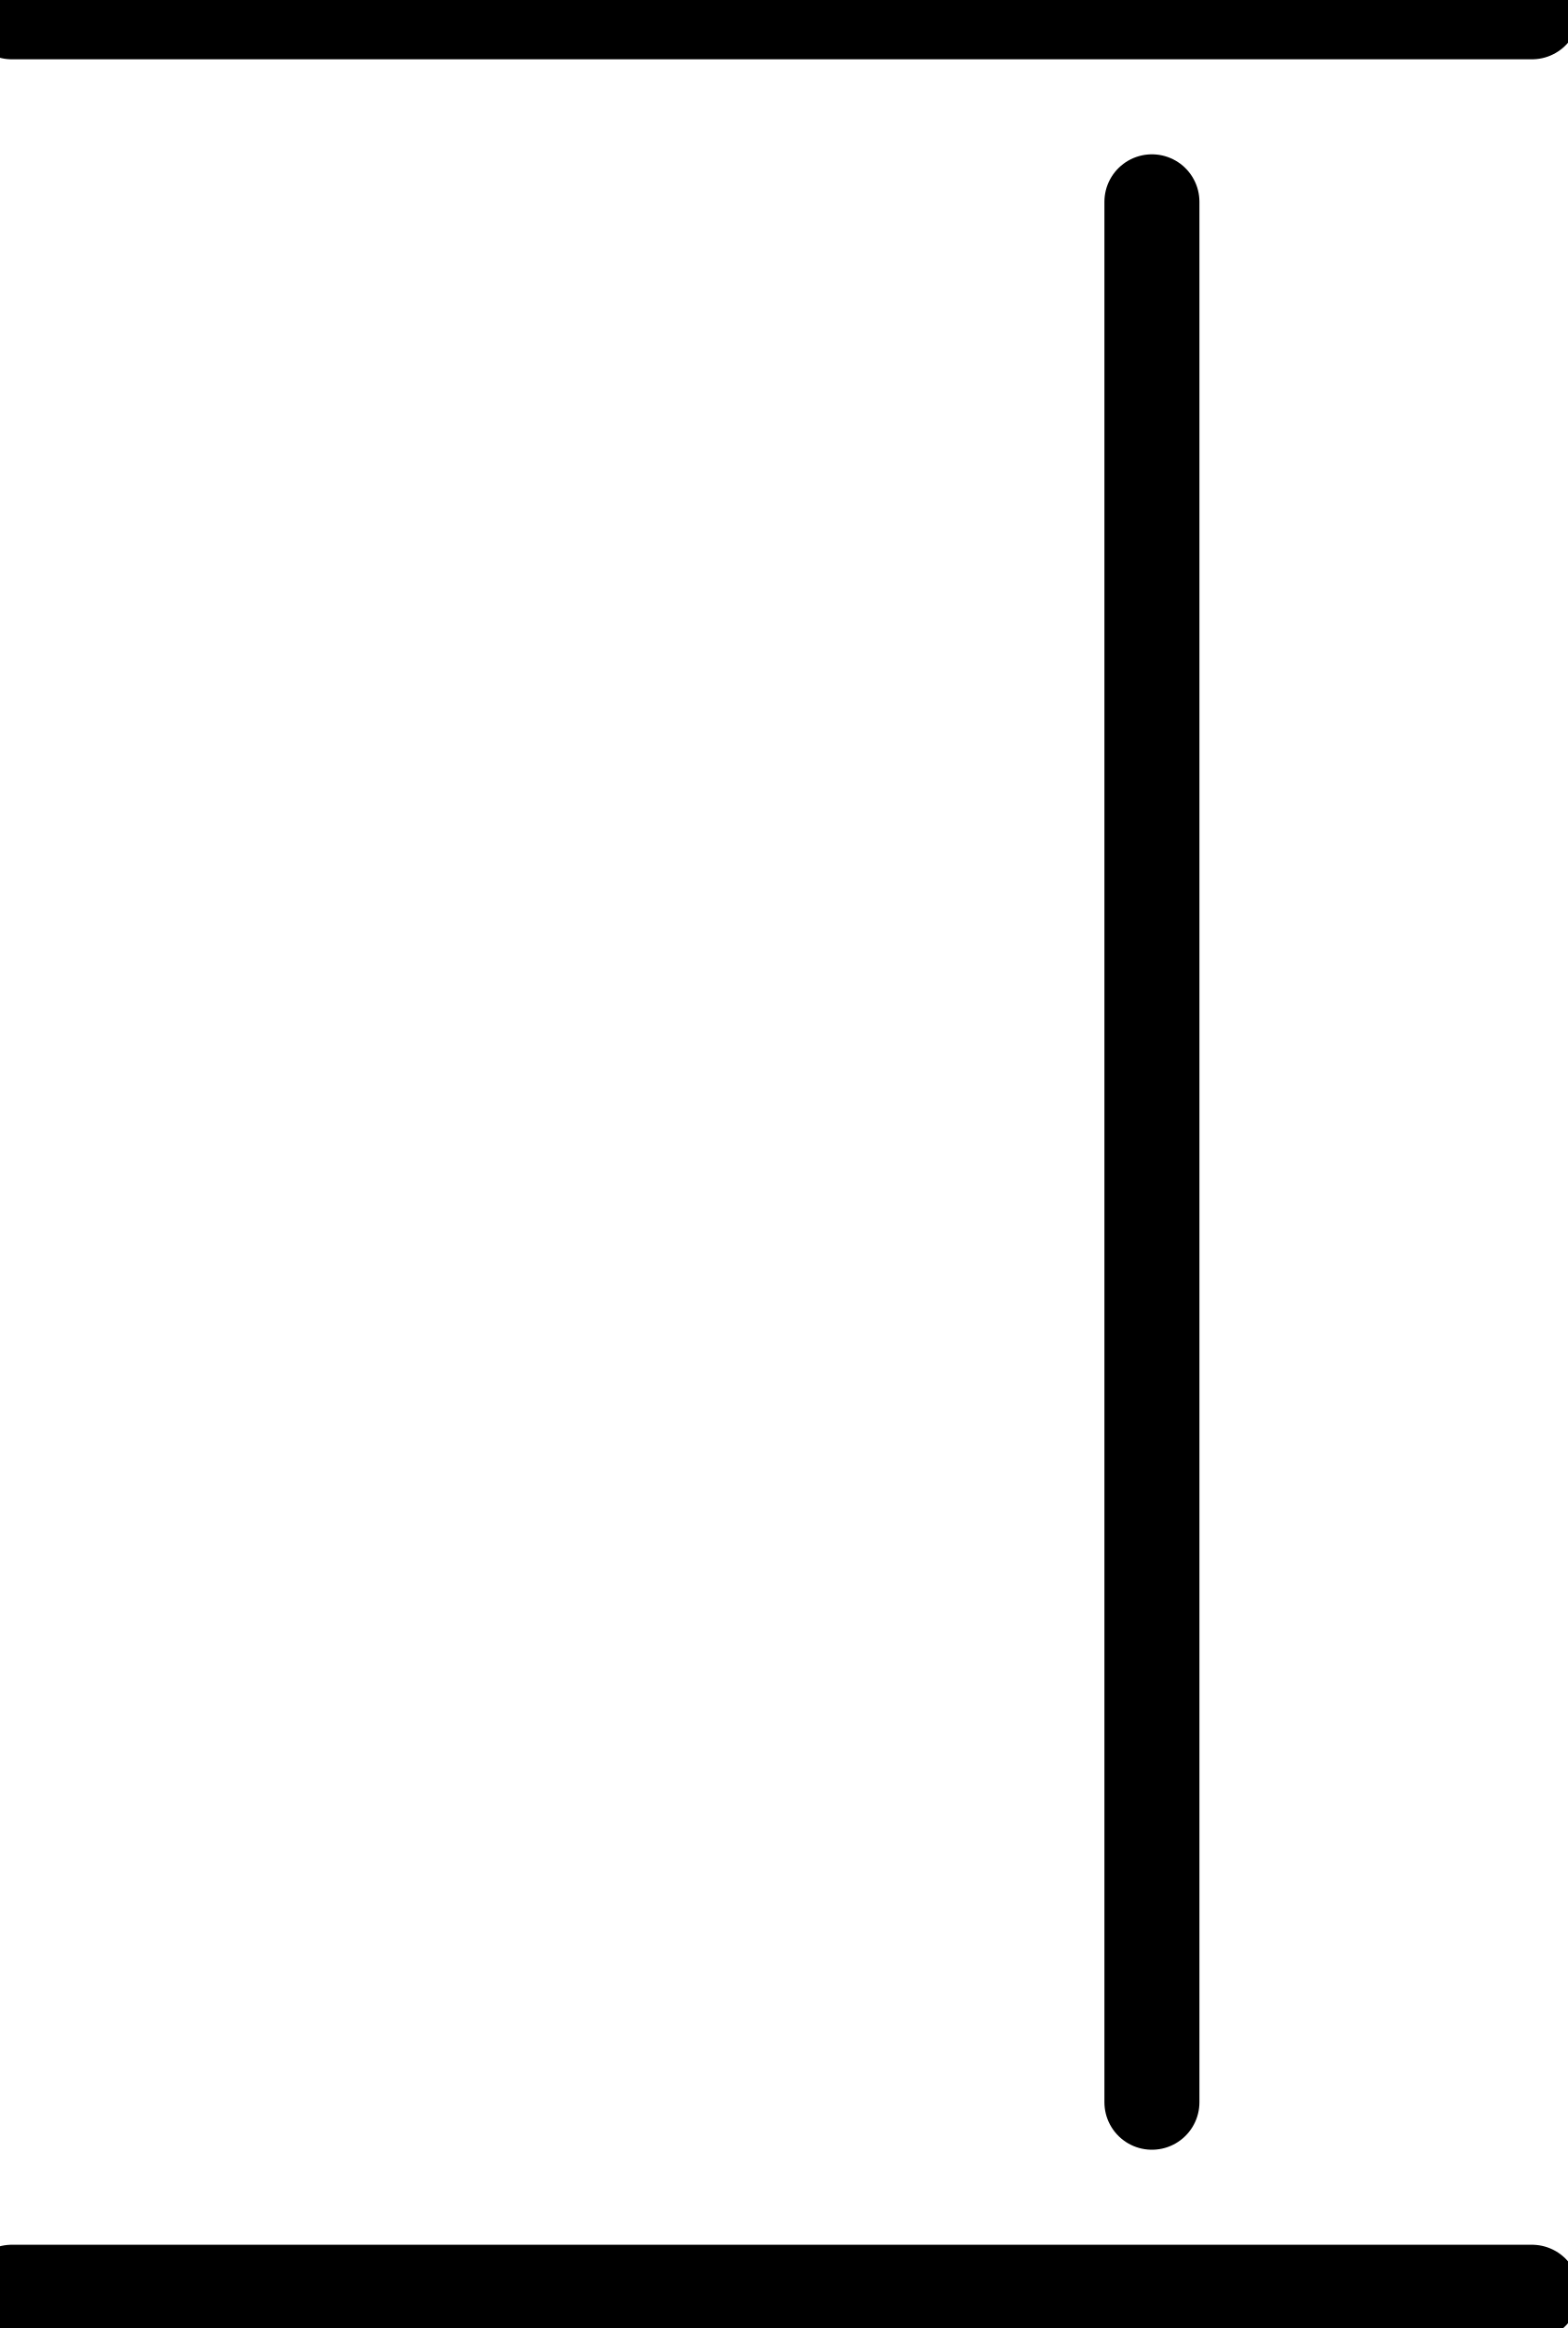
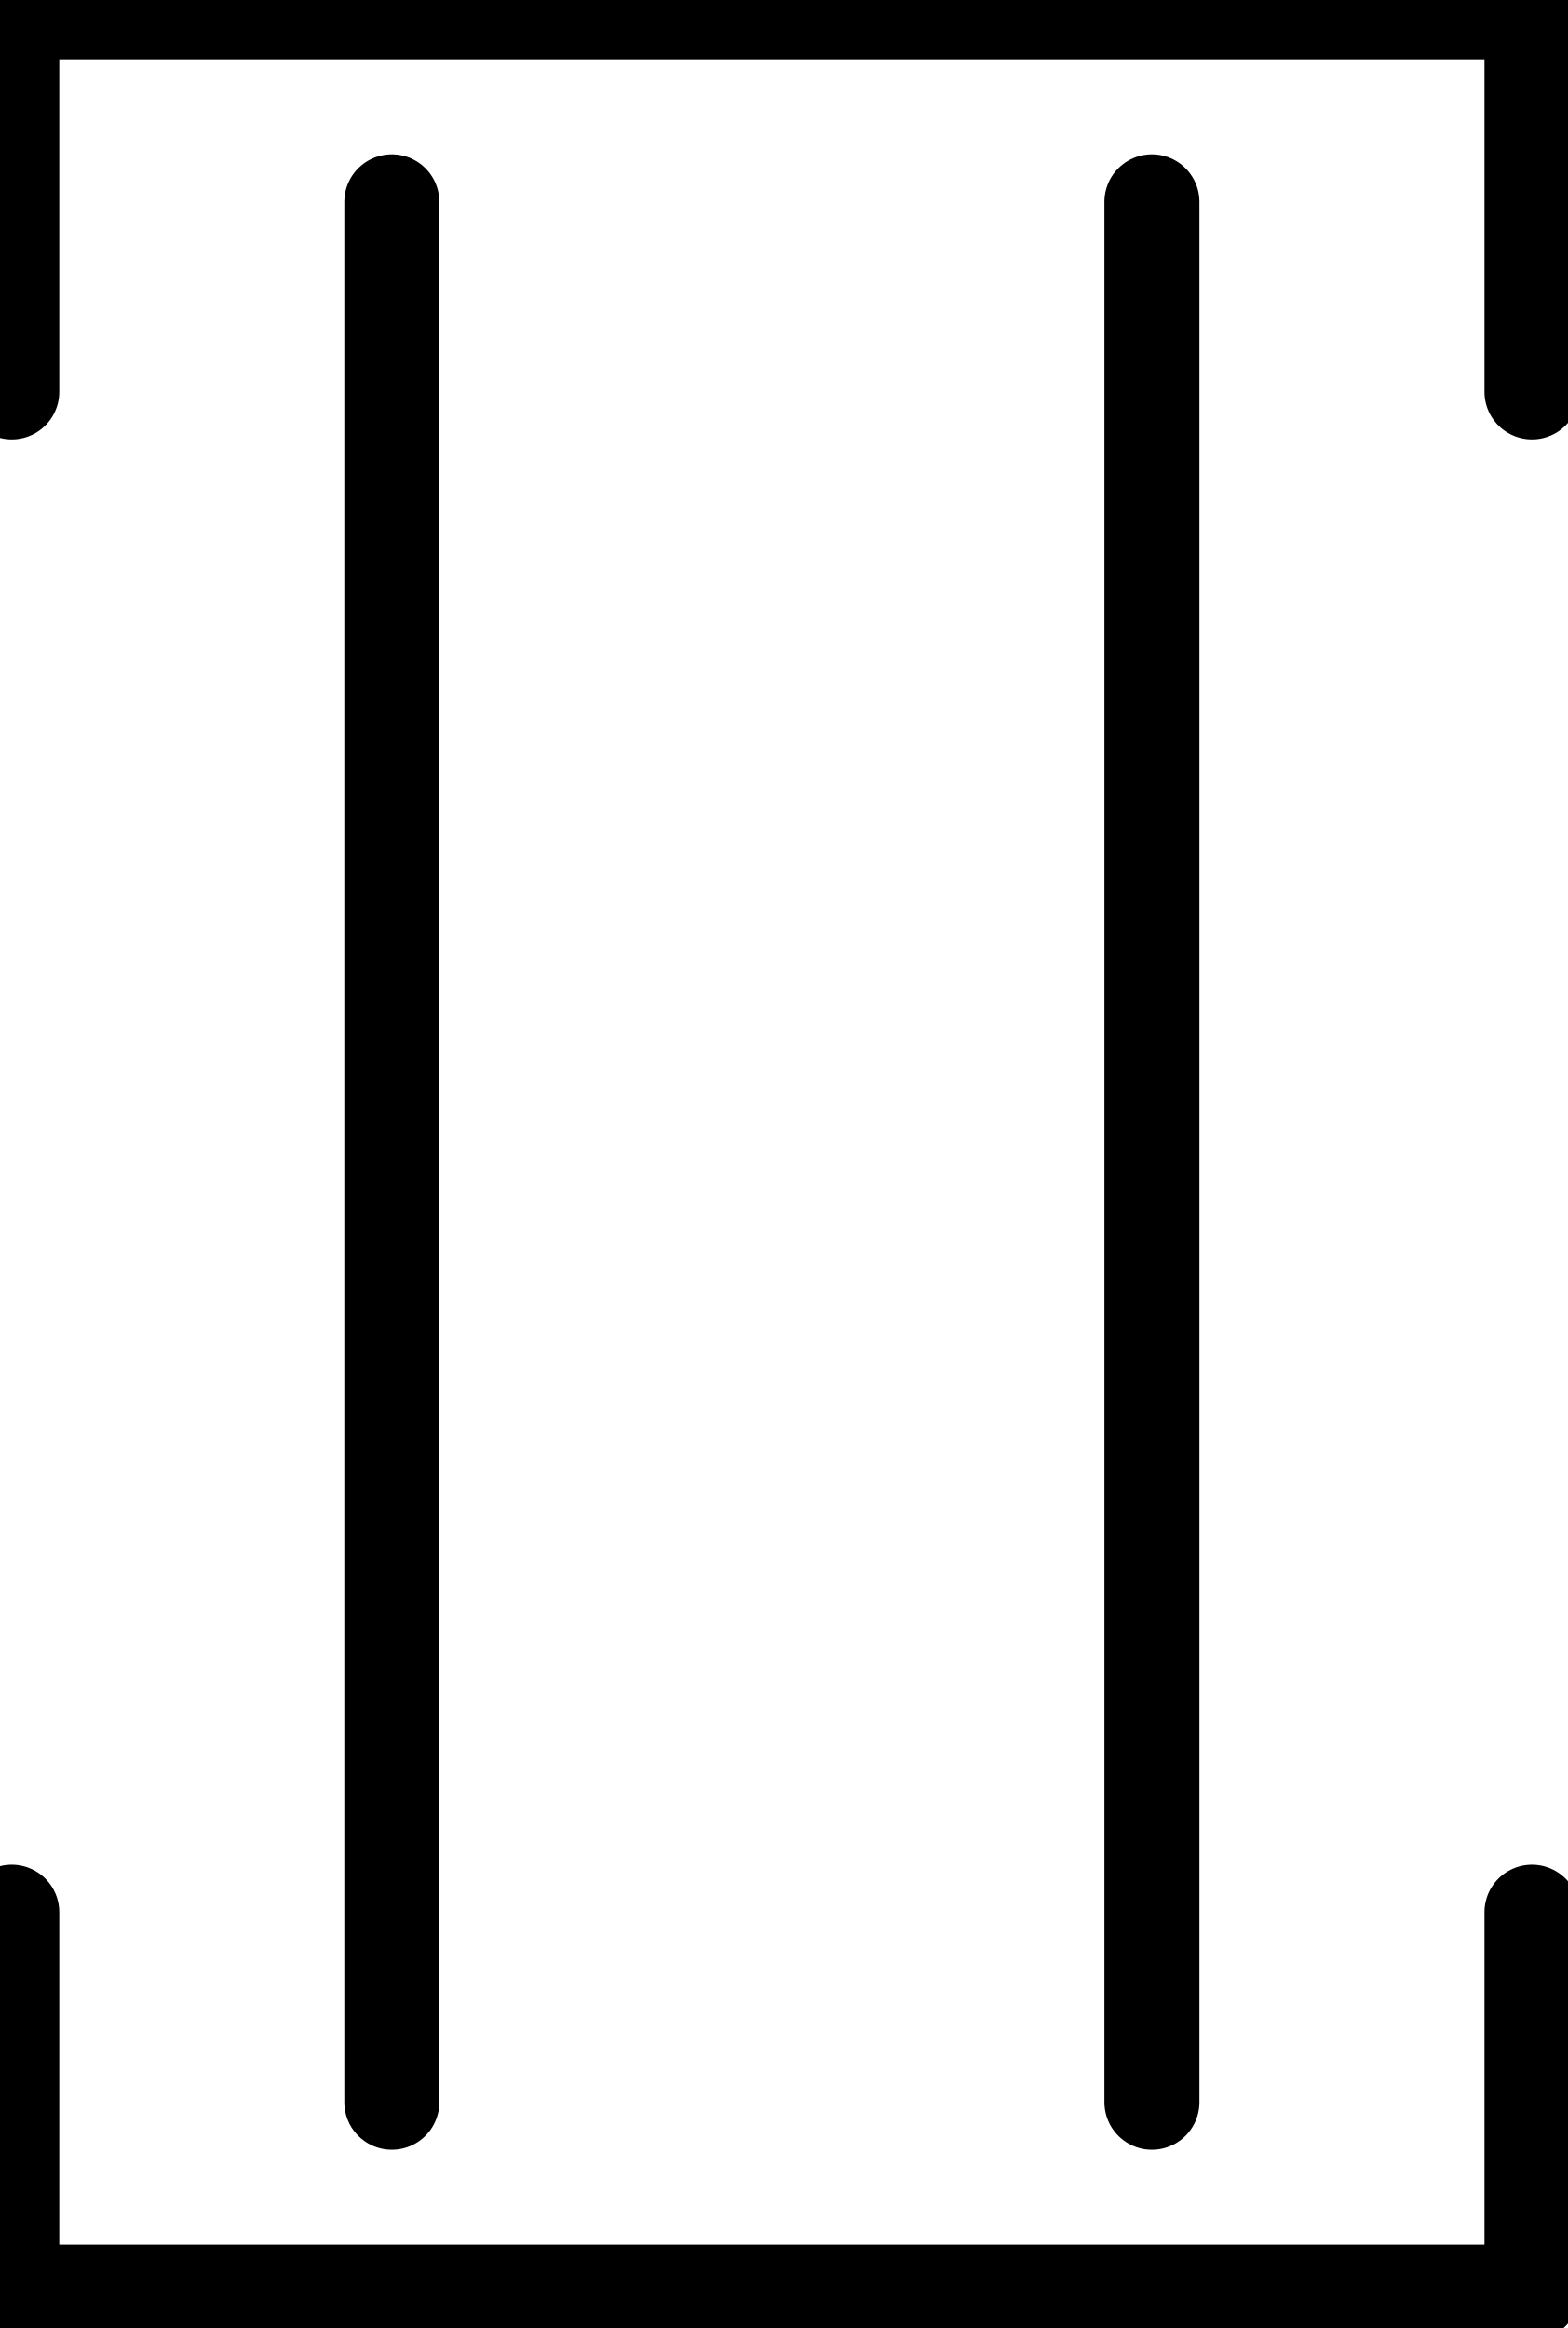
<svg xmlns="http://www.w3.org/2000/svg" version="1.1" width="17.461mm" height="25.927mm" viewBox="-0.031 -0.031 4.125 6.125">
  <defs vector-effect="non-scaling-stroke" />
  <g>
+     <g id="cell-_3LdHLmgZQGlUl5BnTcf-3" layer="Symbol">
+       <path d="M4 6L4 5" fill="none" stroke="rgb(0, 0, 0)" stroke-miterlimit="10" pointer-events="stroke" stroke-width="0.25" stroke-linecap="round" stroke-linejoin="round" />
+     </g>
+     <g id="cell-_3LdHLmgZQGlUl5BnTcf-2" layer="Symbol">
+       <path d="M0 6L0 5" fill="none" stroke="rgb(0, 0, 0)" stroke-miterlimit="10" pointer-events="stroke" stroke-width="0.25" stroke-linecap="round" stroke-linejoin="round" />
+     </g>
+     <g id="cell-_3LdHLmgZQGlUl5BnTcf-4" layer="Symbol">
+       <path d="M1 0.5L1 5.5" fill="none" stroke="rgb(0, 0, 0)" stroke-miterlimit="10" pointer-events="stroke" stroke-width="0.25" stroke-linecap="round" stroke-linejoin="round" />
+     </g>
+     <g id="cell-_3LdHLmgZQGlUl5BnTcf-0" layer="Symbol">
+       <path d="M0 1L0 0" fill="none" stroke="rgb(0, 0, 0)" stroke-miterlimit="10" pointer-events="stroke" stroke-width="0.25" stroke-linecap="round" stroke-linejoin="round" />
+     </g>
+     <g id="cell-_3LdHLmgZQGlUl5BnTcf-1" layer="Symbol">
+       <path d="M4 1L4 0" fill="none" stroke="rgb(0, 0, 0)" stroke-miterlimit="10" pointer-events="stroke" stroke-width="0.25" stroke-linecap="round" stroke-linejoin="round" />
+     </g>
    <g id="cell-3oRzupiXpNhKOV-lYcFH-4" layer="Symbol">
      <path d="M4 6L0 6" fill="none" stroke="rgb(0, 0, 0)" stroke-miterlimit="10" pointer-events="stroke" stroke-width="0.25" stroke-linecap="round" stroke-linejoin="round" />
    </g>
    <g id="cell-3oRzupiXpNhKOV-lYcFH-3" layer="Symbol">
      <path d="M4 0L0 0" fill="none" stroke="rgb(0, 0, 0)" stroke-miterlimit="10" pointer-events="stroke" stroke-width="0.25" stroke-linecap="round" stroke-linejoin="round" />
    </g>
    <g id="cell-3oRzupiXpNhKOV-lYcFH-2" layer="Symbol">
      <path d="M3 0.5L3 5.5" fill="none" stroke="rgb(0, 0, 0)" stroke-miterlimit="10" pointer-events="stroke" stroke-width="0.25" stroke-linecap="round" stroke-linejoin="round" />
    </g>
  </g>
</svg>
